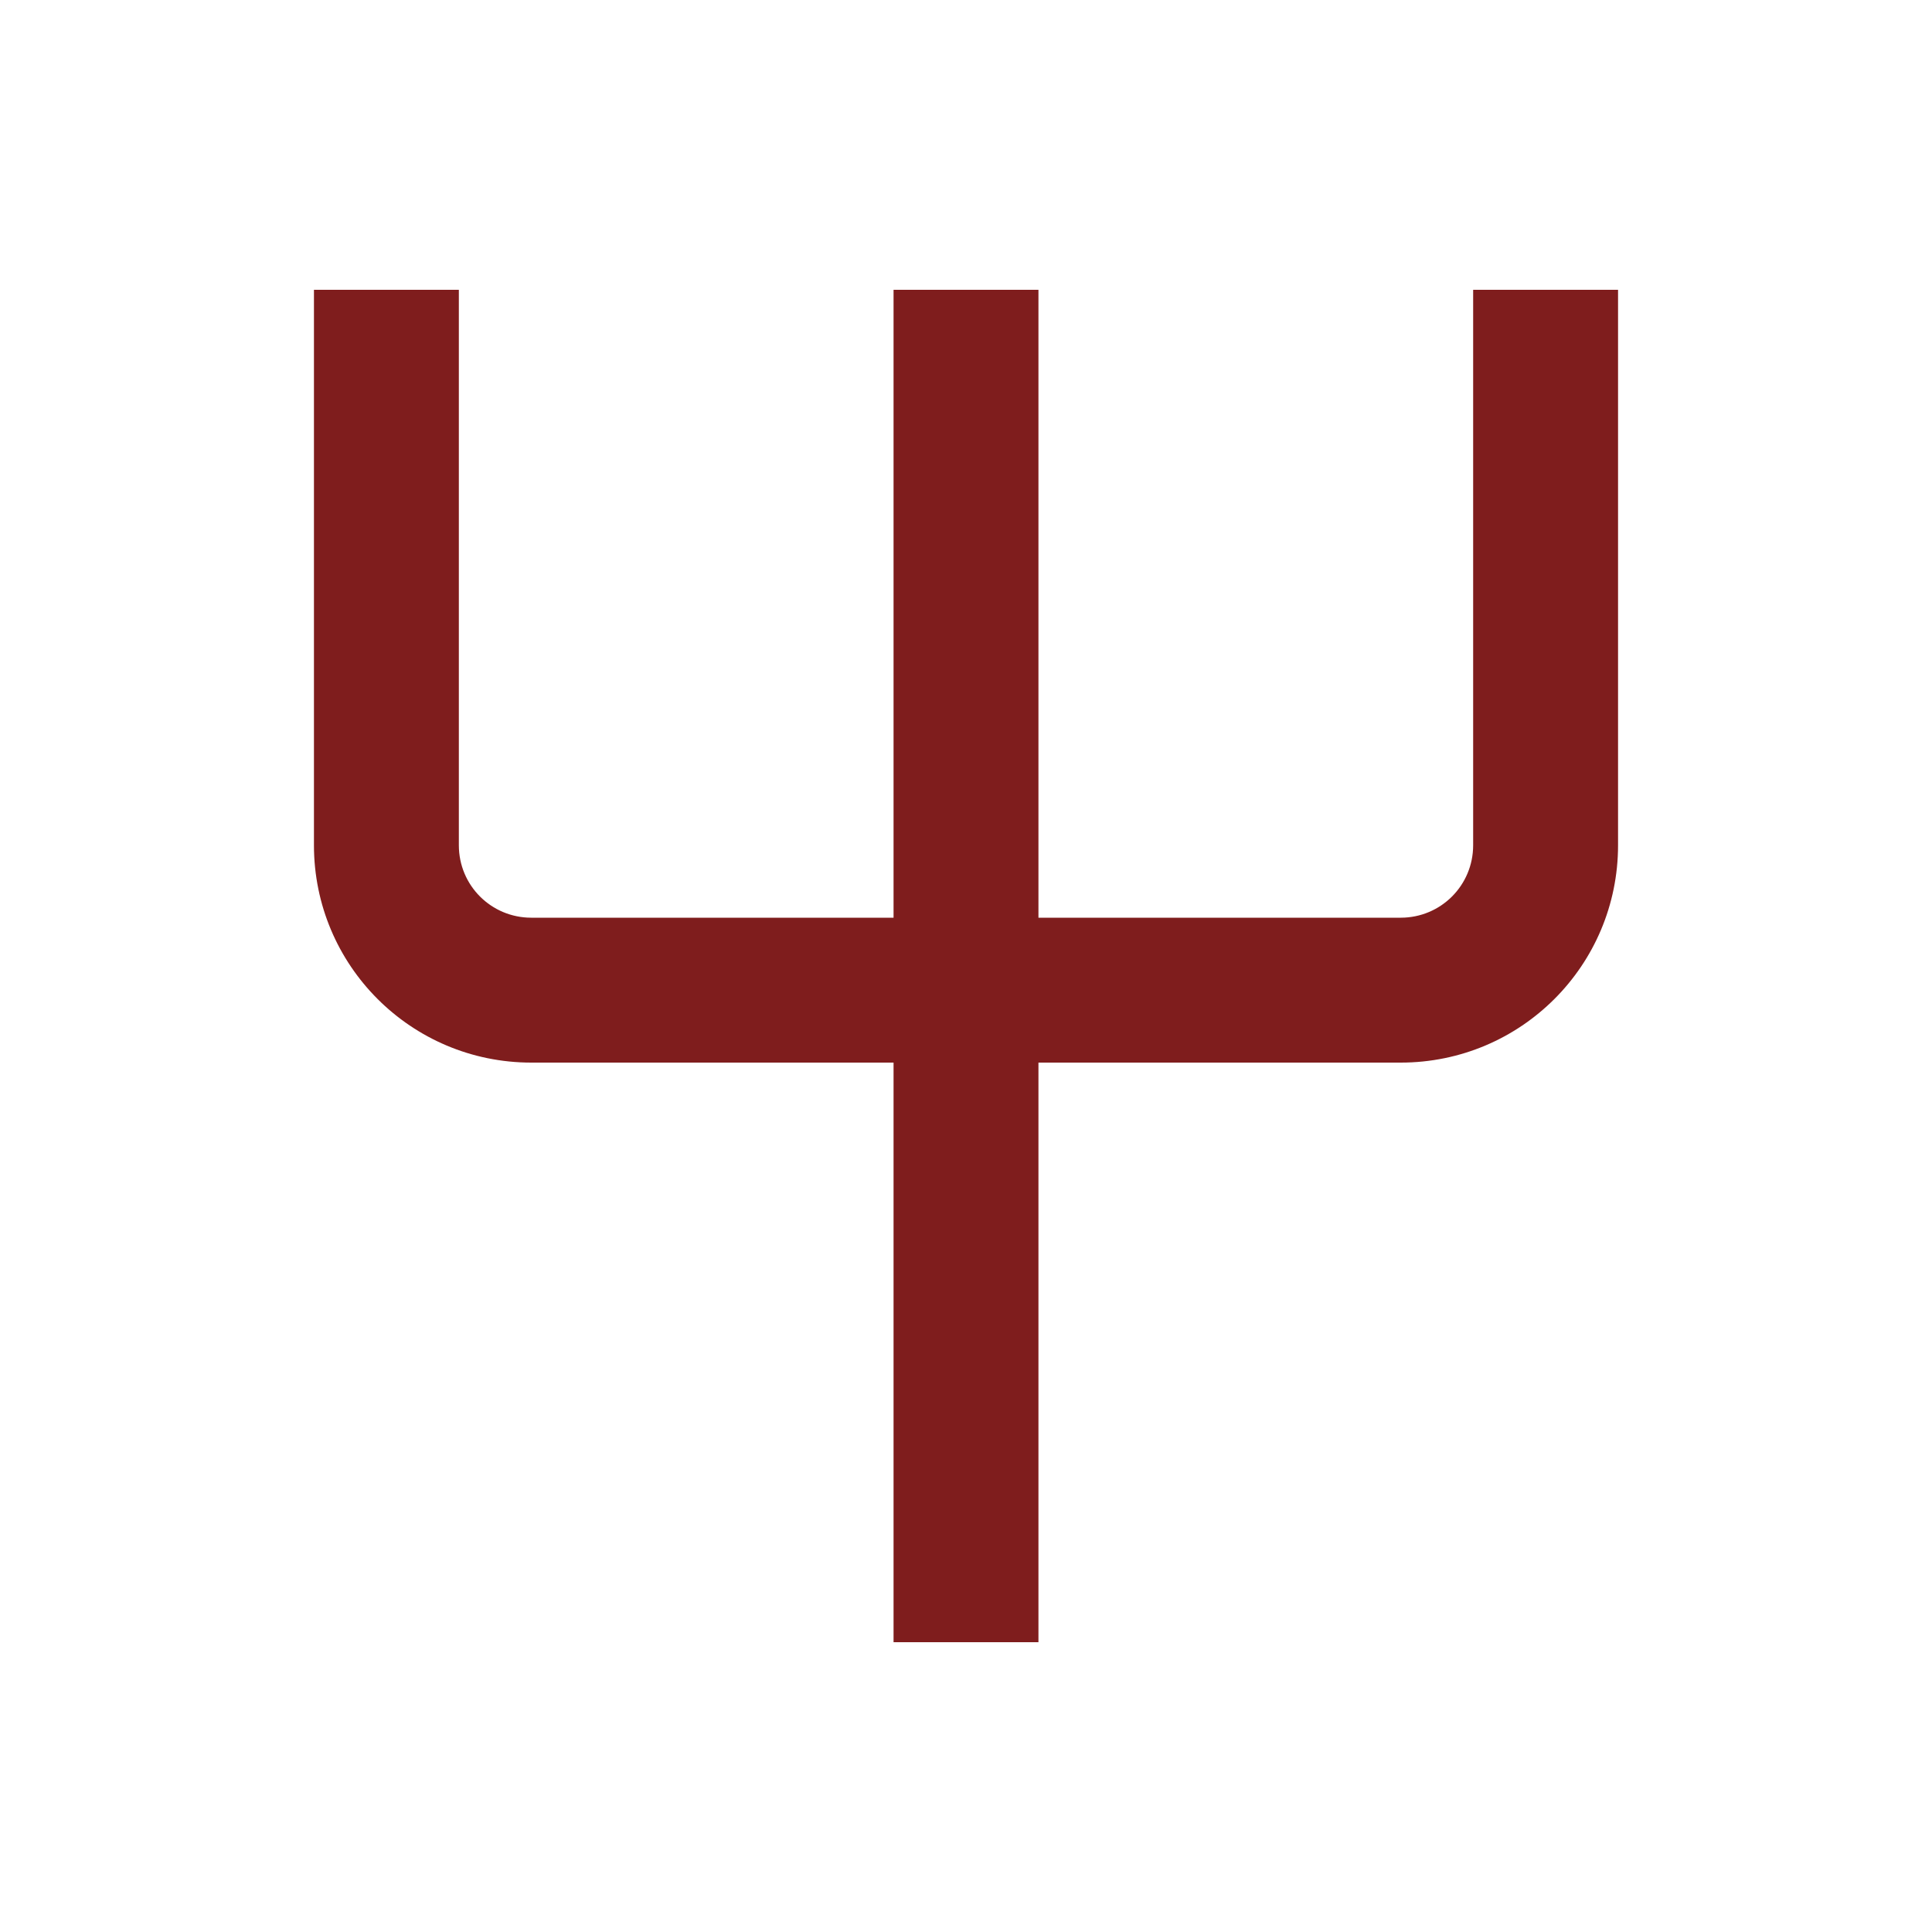
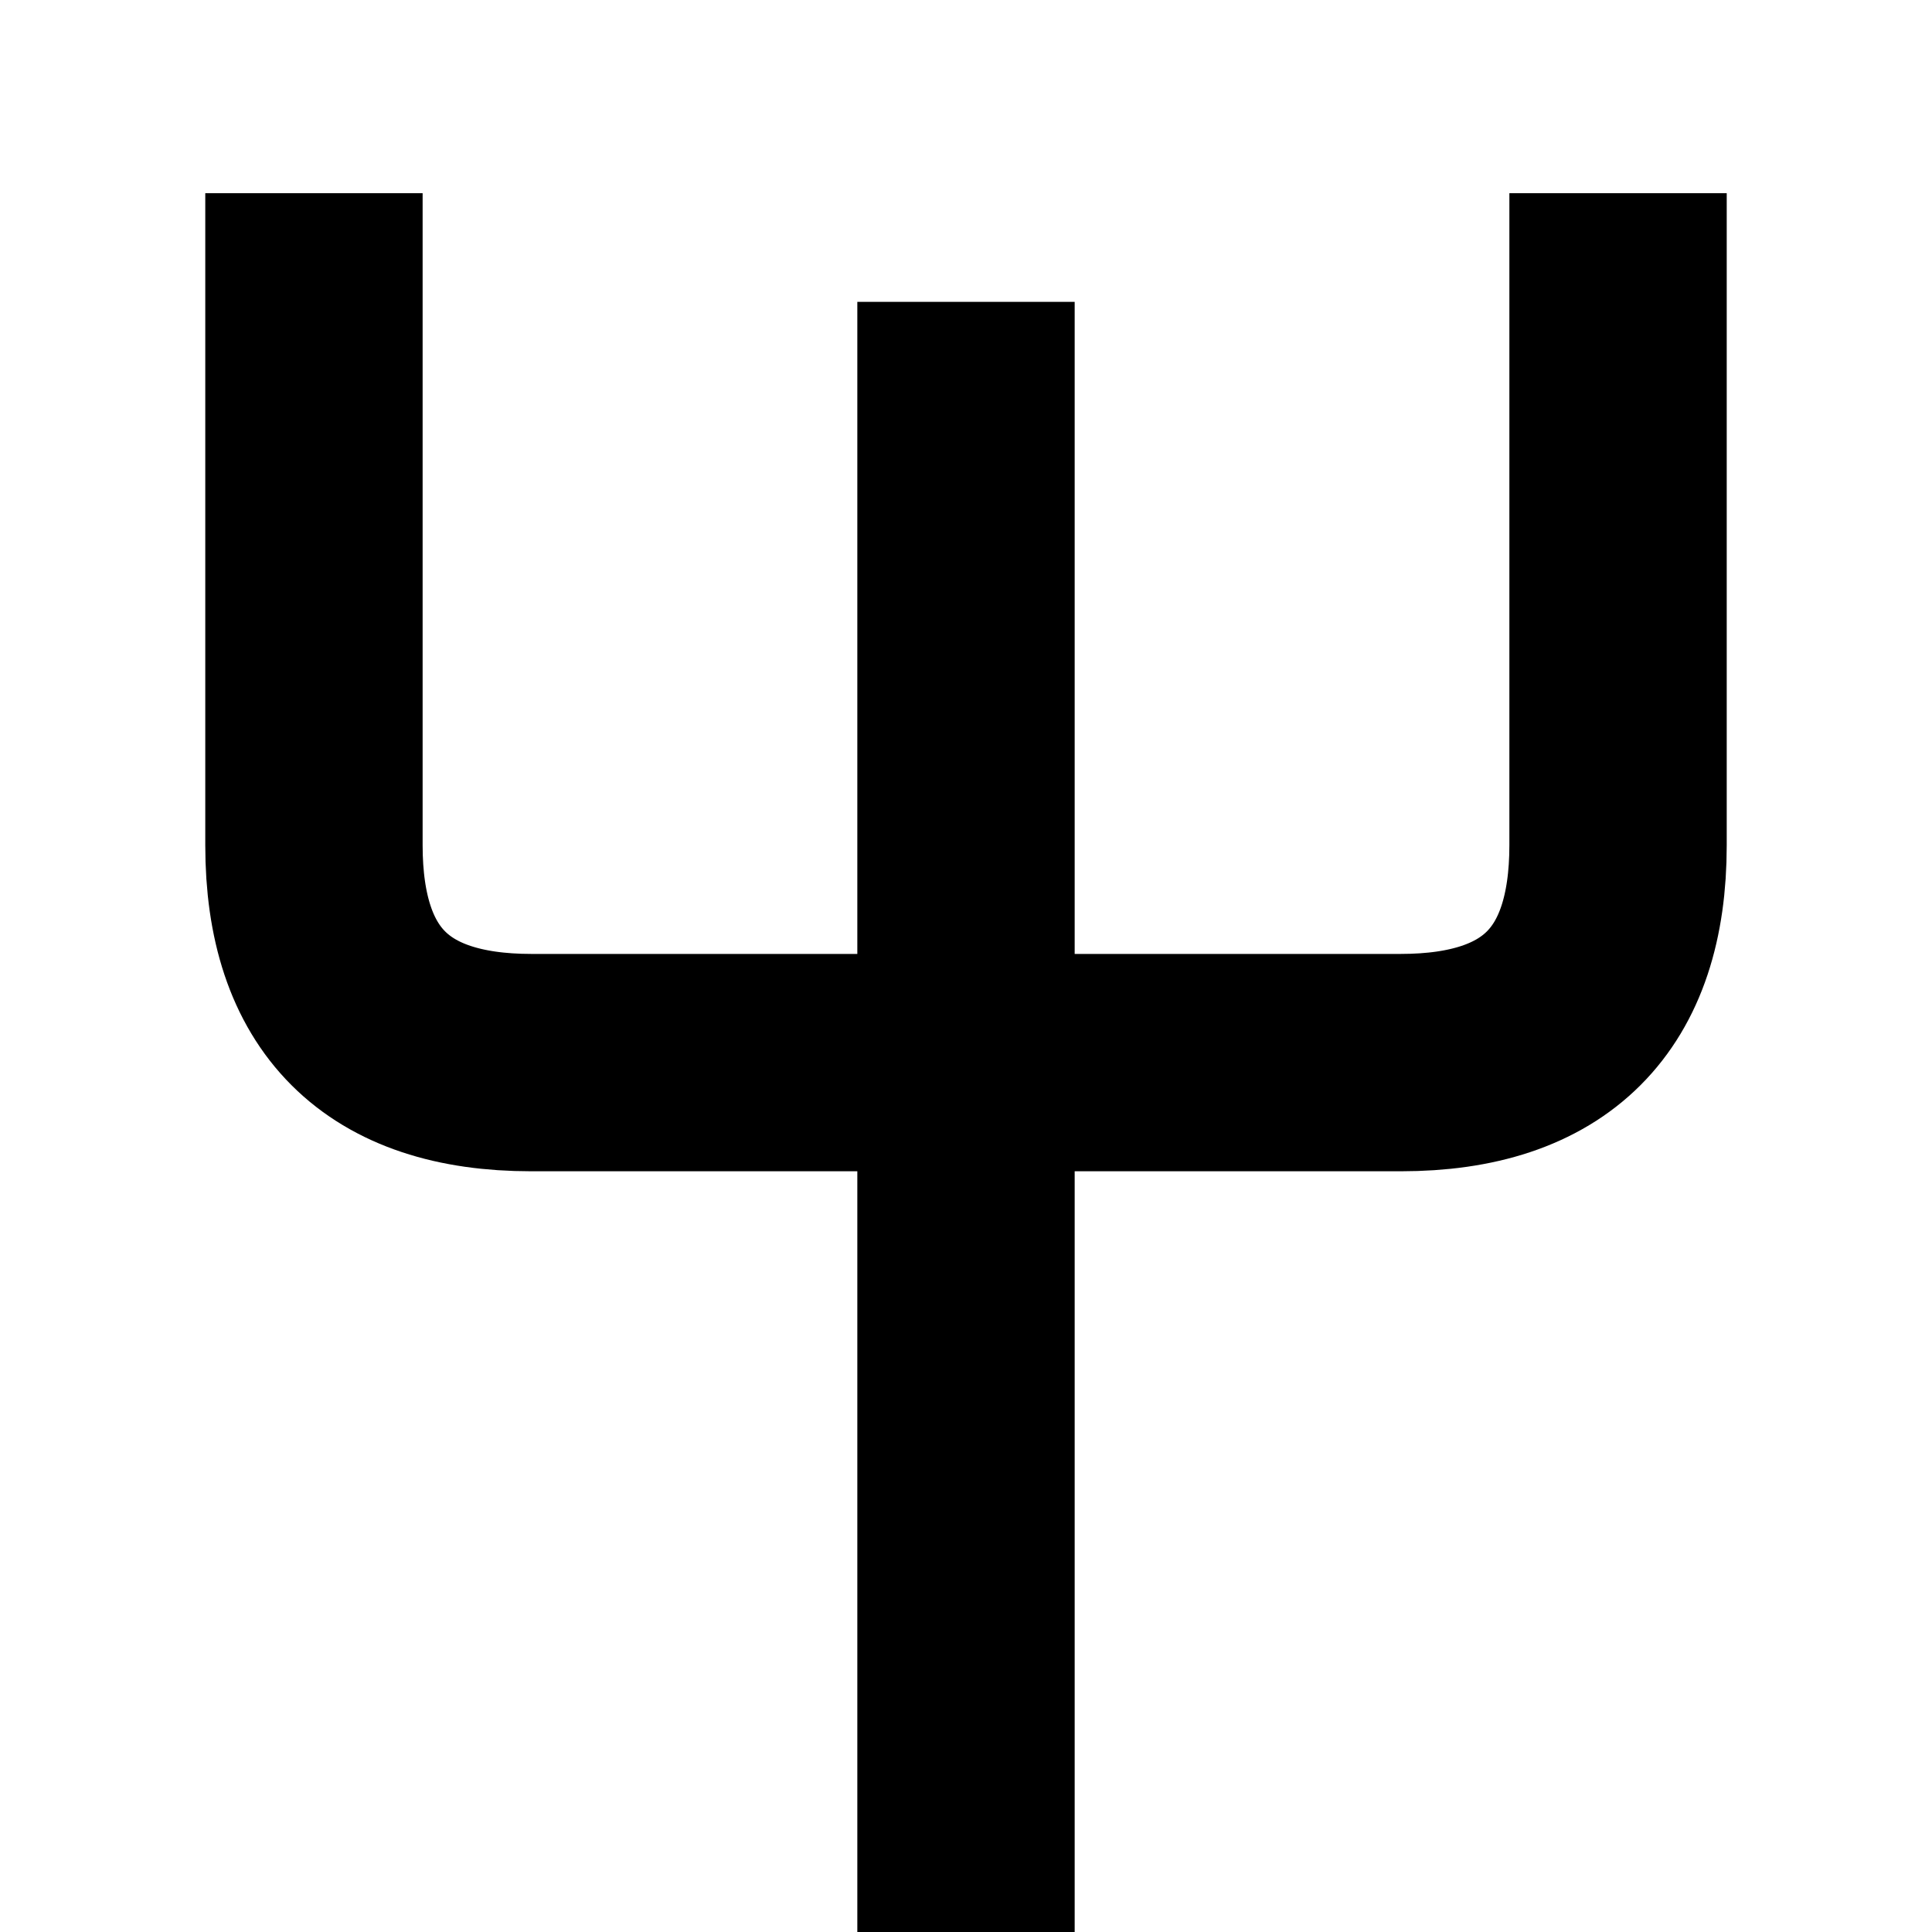
<svg xmlns="http://www.w3.org/2000/svg" viewBox="0 0 640 640">
-   <path fill="#7F1D1D" transform="translate(0 640) scale(1 -1)" d="M296 96H344V288H464C503.8 288 536 320.2 536 360V544H488V360C488 346.7 477.3 336 464 336H344V544H296V336H176C162.7 336 152 346.7 152 360V544H104V360C104 320.2 136.2 288 176 288H296V96Z" />
+   <g fill="none" stroke="currentColor" stroke-width="72" stroke-linecap="butt" stroke-linejoin="round">
+     <path d="M104 64V280Q104 352 176 352H464Q536 352 536 280V64" />
+     <path d="M320 800V100" />
+   </g>
</svg>
